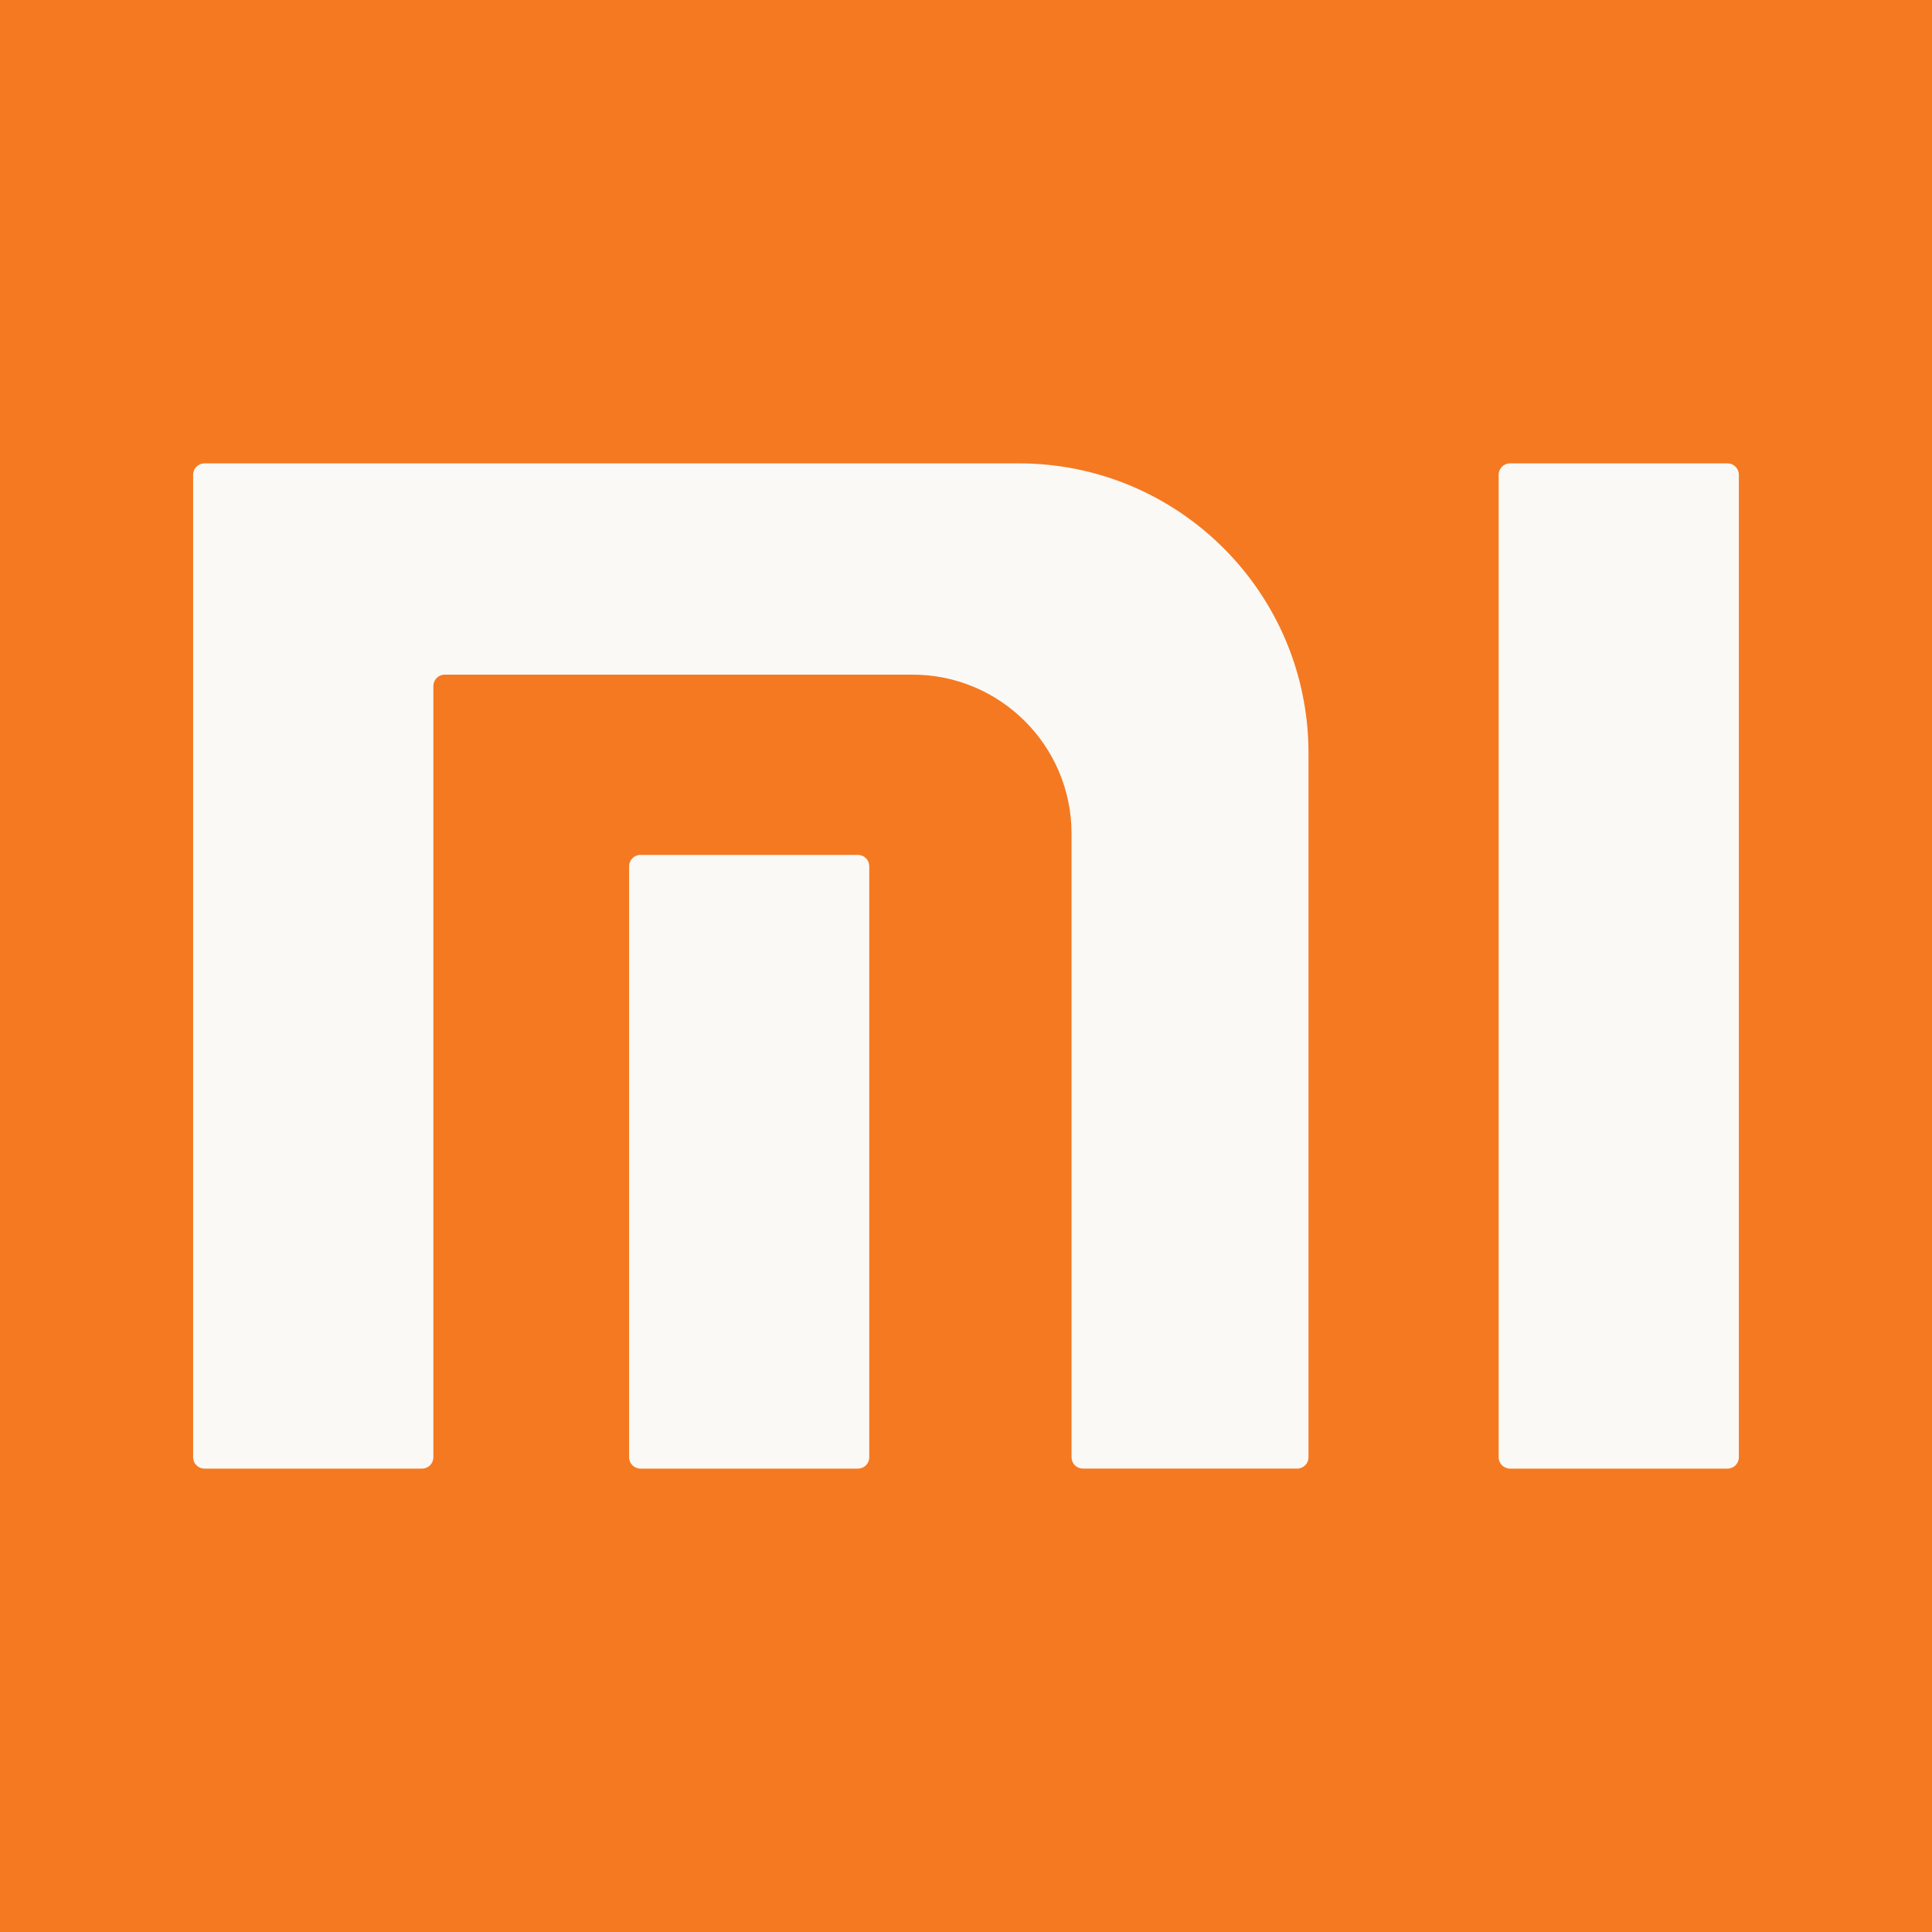
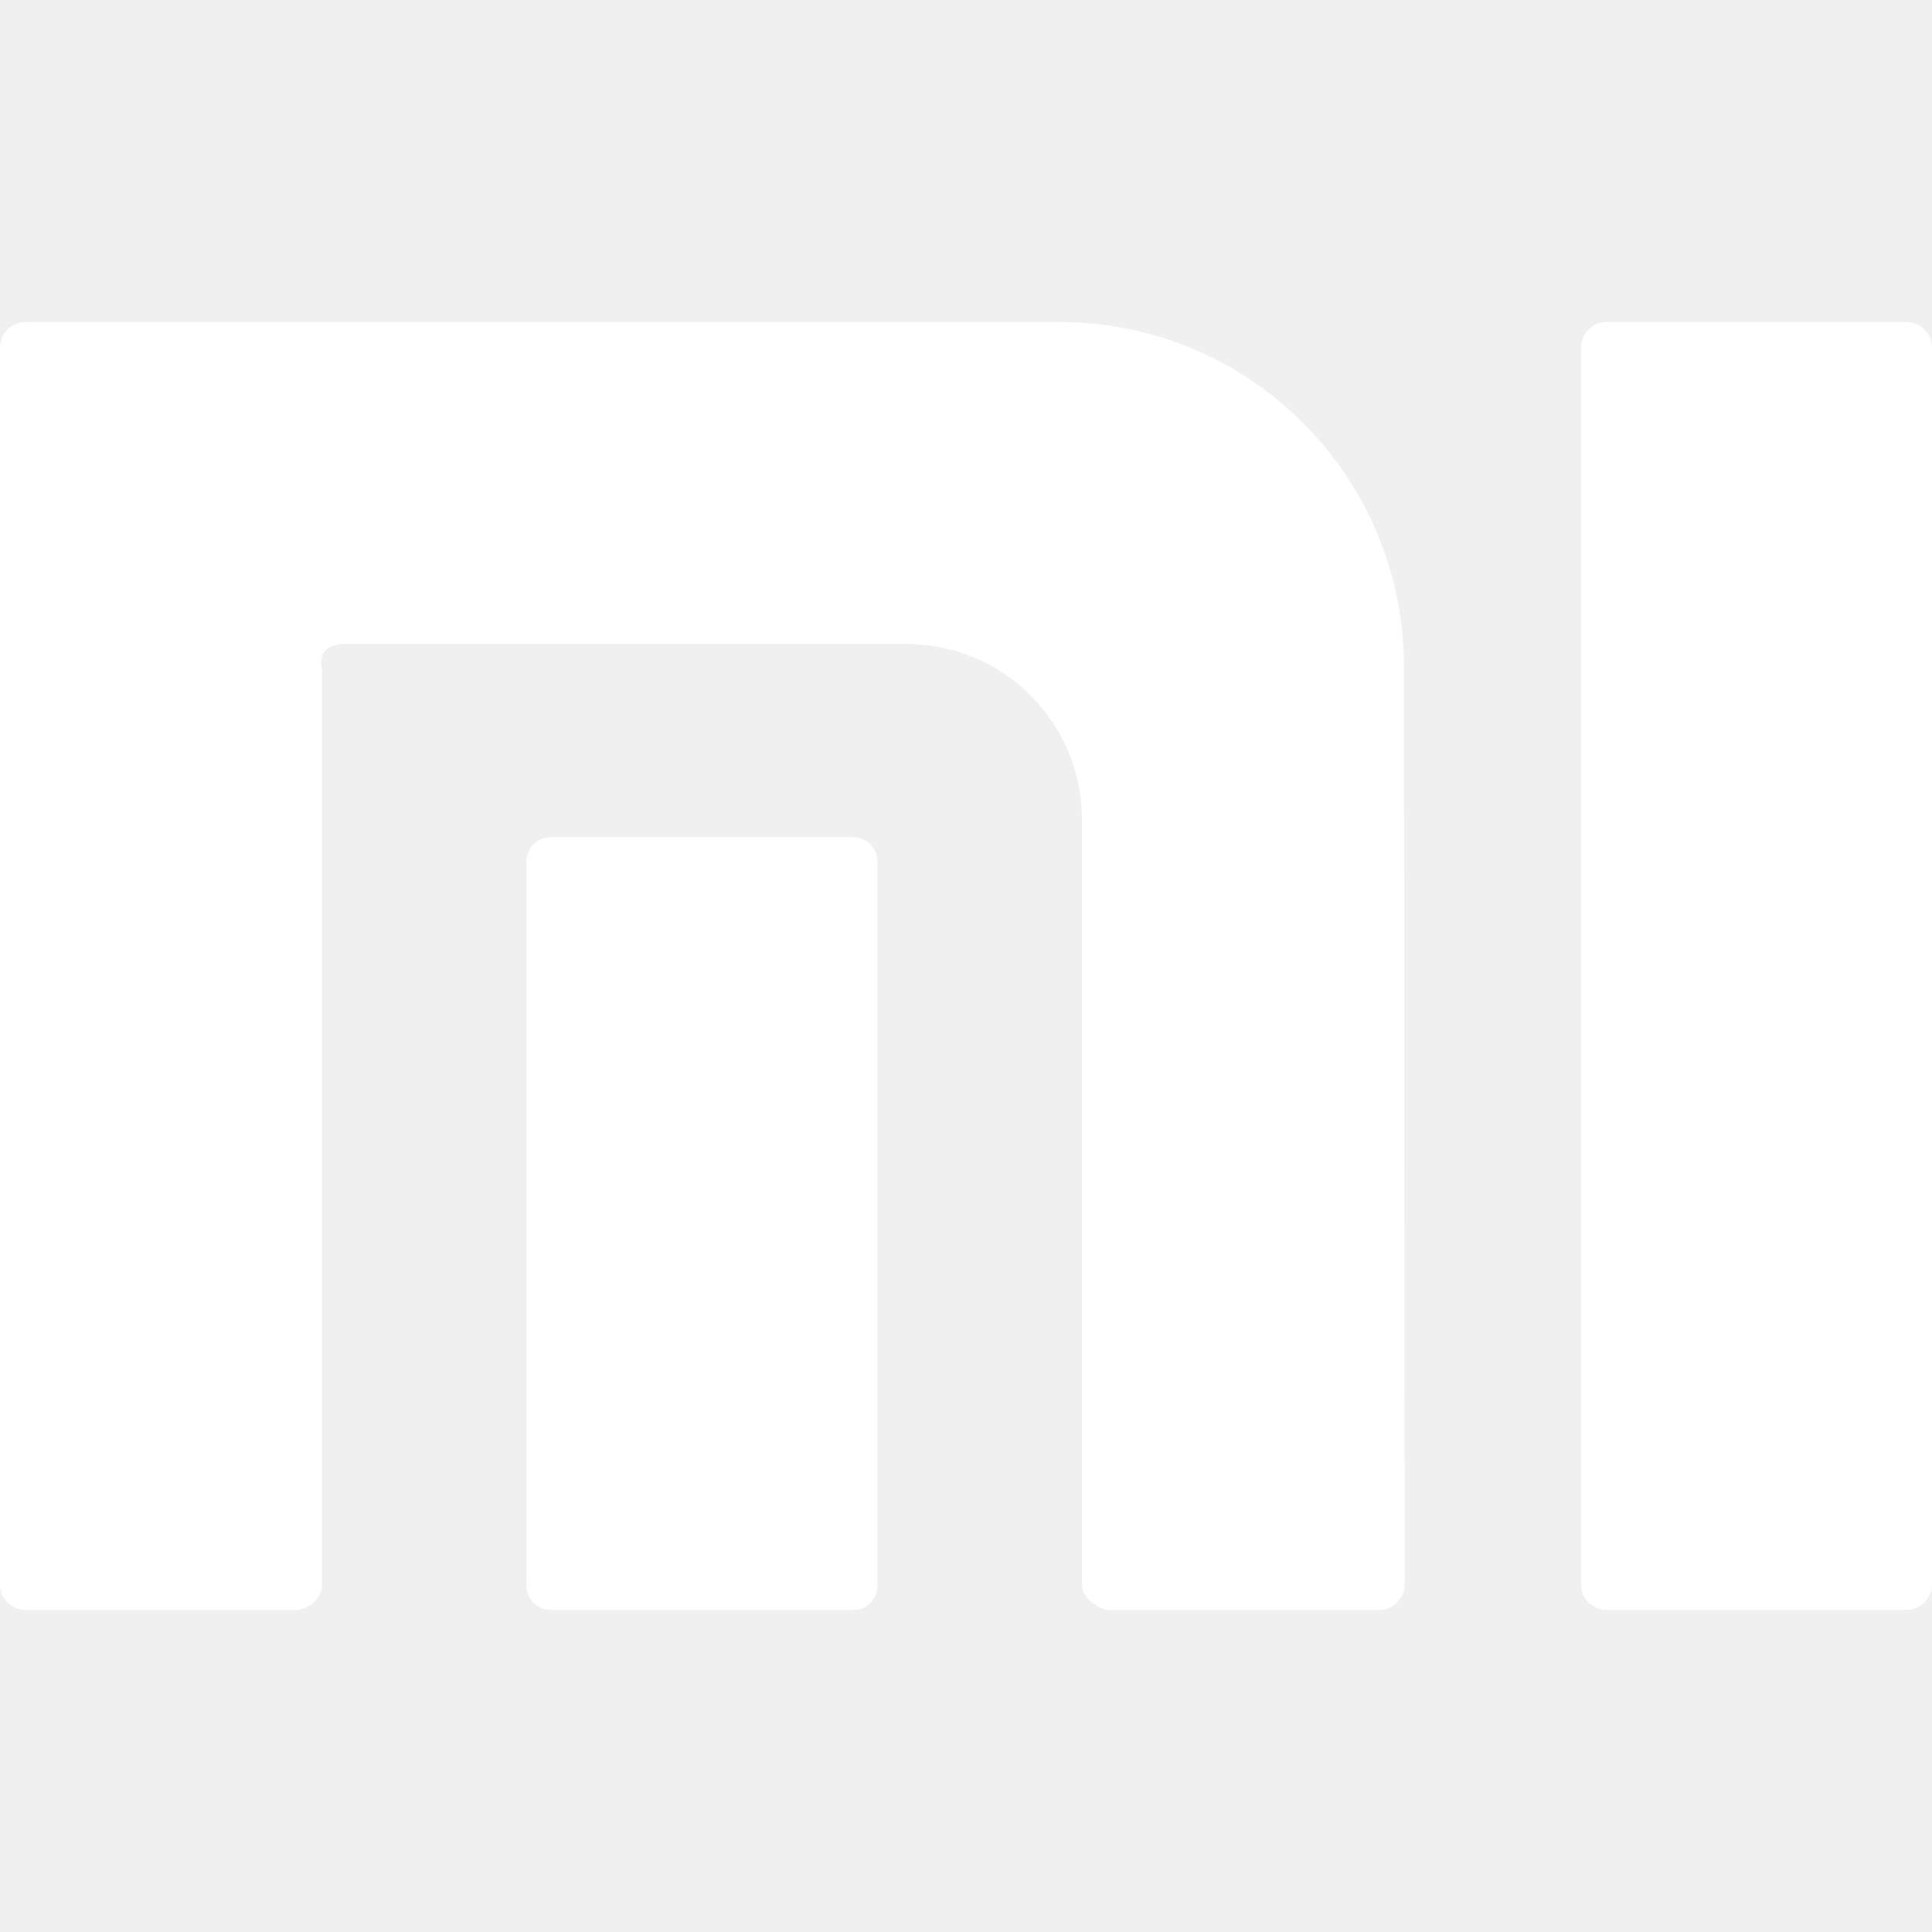
- <svg xmlns="http://www.w3.org/2000/svg" xmlns:xlink="http://www.w3.org/1999/xlink" width="800px" height="800px" viewBox="0 0 800 800">
-   <path fill="#f57921" d="M0 0h800v800H0z" />
-   <defs>
-     <path id="a" d="M0 0h800v800H0z" />
-   </defs>
-   <clipPath id="b">
-     <use xlink:href="#a" overflow="visible" />
-   </clipPath>
-   <path d="M541.82 603.47V311.85c0-66.258-53.699-119.979-119.95-119.979H84.68c-2.601 0-4.705 2.094-4.705 4.667v406.93c0 2.573 2.104 4.658 4.705 4.658h90.066a4.693 4.693 0 0 0 4.705-4.687V284.048a4.7 4.7 0 0 1 4.706-4.695h193.68c36.367 0 65.865 29.479 65.865 65.855v258.22a4.69 4.69 0 0 0 4.688 4.688h88.744c2.58 0 4.689-2.091 4.689-4.66" clip-path="url(#b)" fill="#faf9f5" />
-   <g>
-     <defs>
-       <path id="c" d="M0 0h800v800H0z" />
-     </defs>
-     <clipPath id="d">
-       <use xlink:href="#c" overflow="visible" />
-     </clipPath>
-     <path d="M359.94 603.44a4.676 4.676 0 0 1-4.688 4.687h-90.046c-2.601 0-4.706-2.095-4.706-4.687V358.69a4.7 4.7 0 0 1 4.706-4.695h90.046a4.684 4.684 0 0 1 4.688 4.695v244.76-.01z" clip-path="url(#d)" fill="#faf9f5" />
-   </g>
-   <g>
-     <defs>
-       <path id="e" d="M0 0h800v800H0z" />
-     </defs>
-     <clipPath id="f">
-       <use xlink:href="#e" overflow="visible" />
-     </clipPath>
-     <path d="M720.02 603.44c0 2.592-2.104 4.687-4.707 4.687h-90.026c-2.603 0-4.727-2.095-4.727-4.687V196.58c0-2.602 2.124-4.705 4.727-4.705h90.026a4.702 4.702 0 0 1 4.707 4.705v406.86z" clip-path="url(#f)" fill="#faf9f5" />
+ <svg xmlns="http://www.w3.org/2000/svg" fill="#ffffff" width="160px" height="160px" viewBox="0 0 24 24" role="img">
+   <g id="SVGRepo_bgCarrier" stroke-width="0" />
+   <g id="SVGRepo_tracerCarrier" stroke-linecap="round" stroke-linejoin="round" />
+   <g id="SVGRepo_iconCarrier">
+     <path d="M19.96 20a.32.32 0 0 1-.32-.32V4.32a.32.32 0 0 1 .32-.32h3.71a.32.32 0 0 1 .33.32v15.36a.32.32 0 0 1-.33.32zm-6.22 0s-.3-.09-.3-.32v-9.43A2.18 2.18 0 0 0 11.24 8H4.3c-.4 0-.3.3-.3.3v11.38c0 .27-.3.32-.3.32H.33a.32.32 0 0 1-.33-.32V4.32A.32.32 0 0 1 .33 4h12.86a4.28 4.28 0 0 1 4.25 4.27l.01 11.41a.32.32 0 0 1-.32.32zm-6.9 0a.3.3 0 0 1-.3-.3v-9a.3.3 0 0 1 .3-.3h3.77a.3.3 0 0 1 .29.3v9a.3.3 0 0 1-.3.3z" />
  </g>
</svg>
